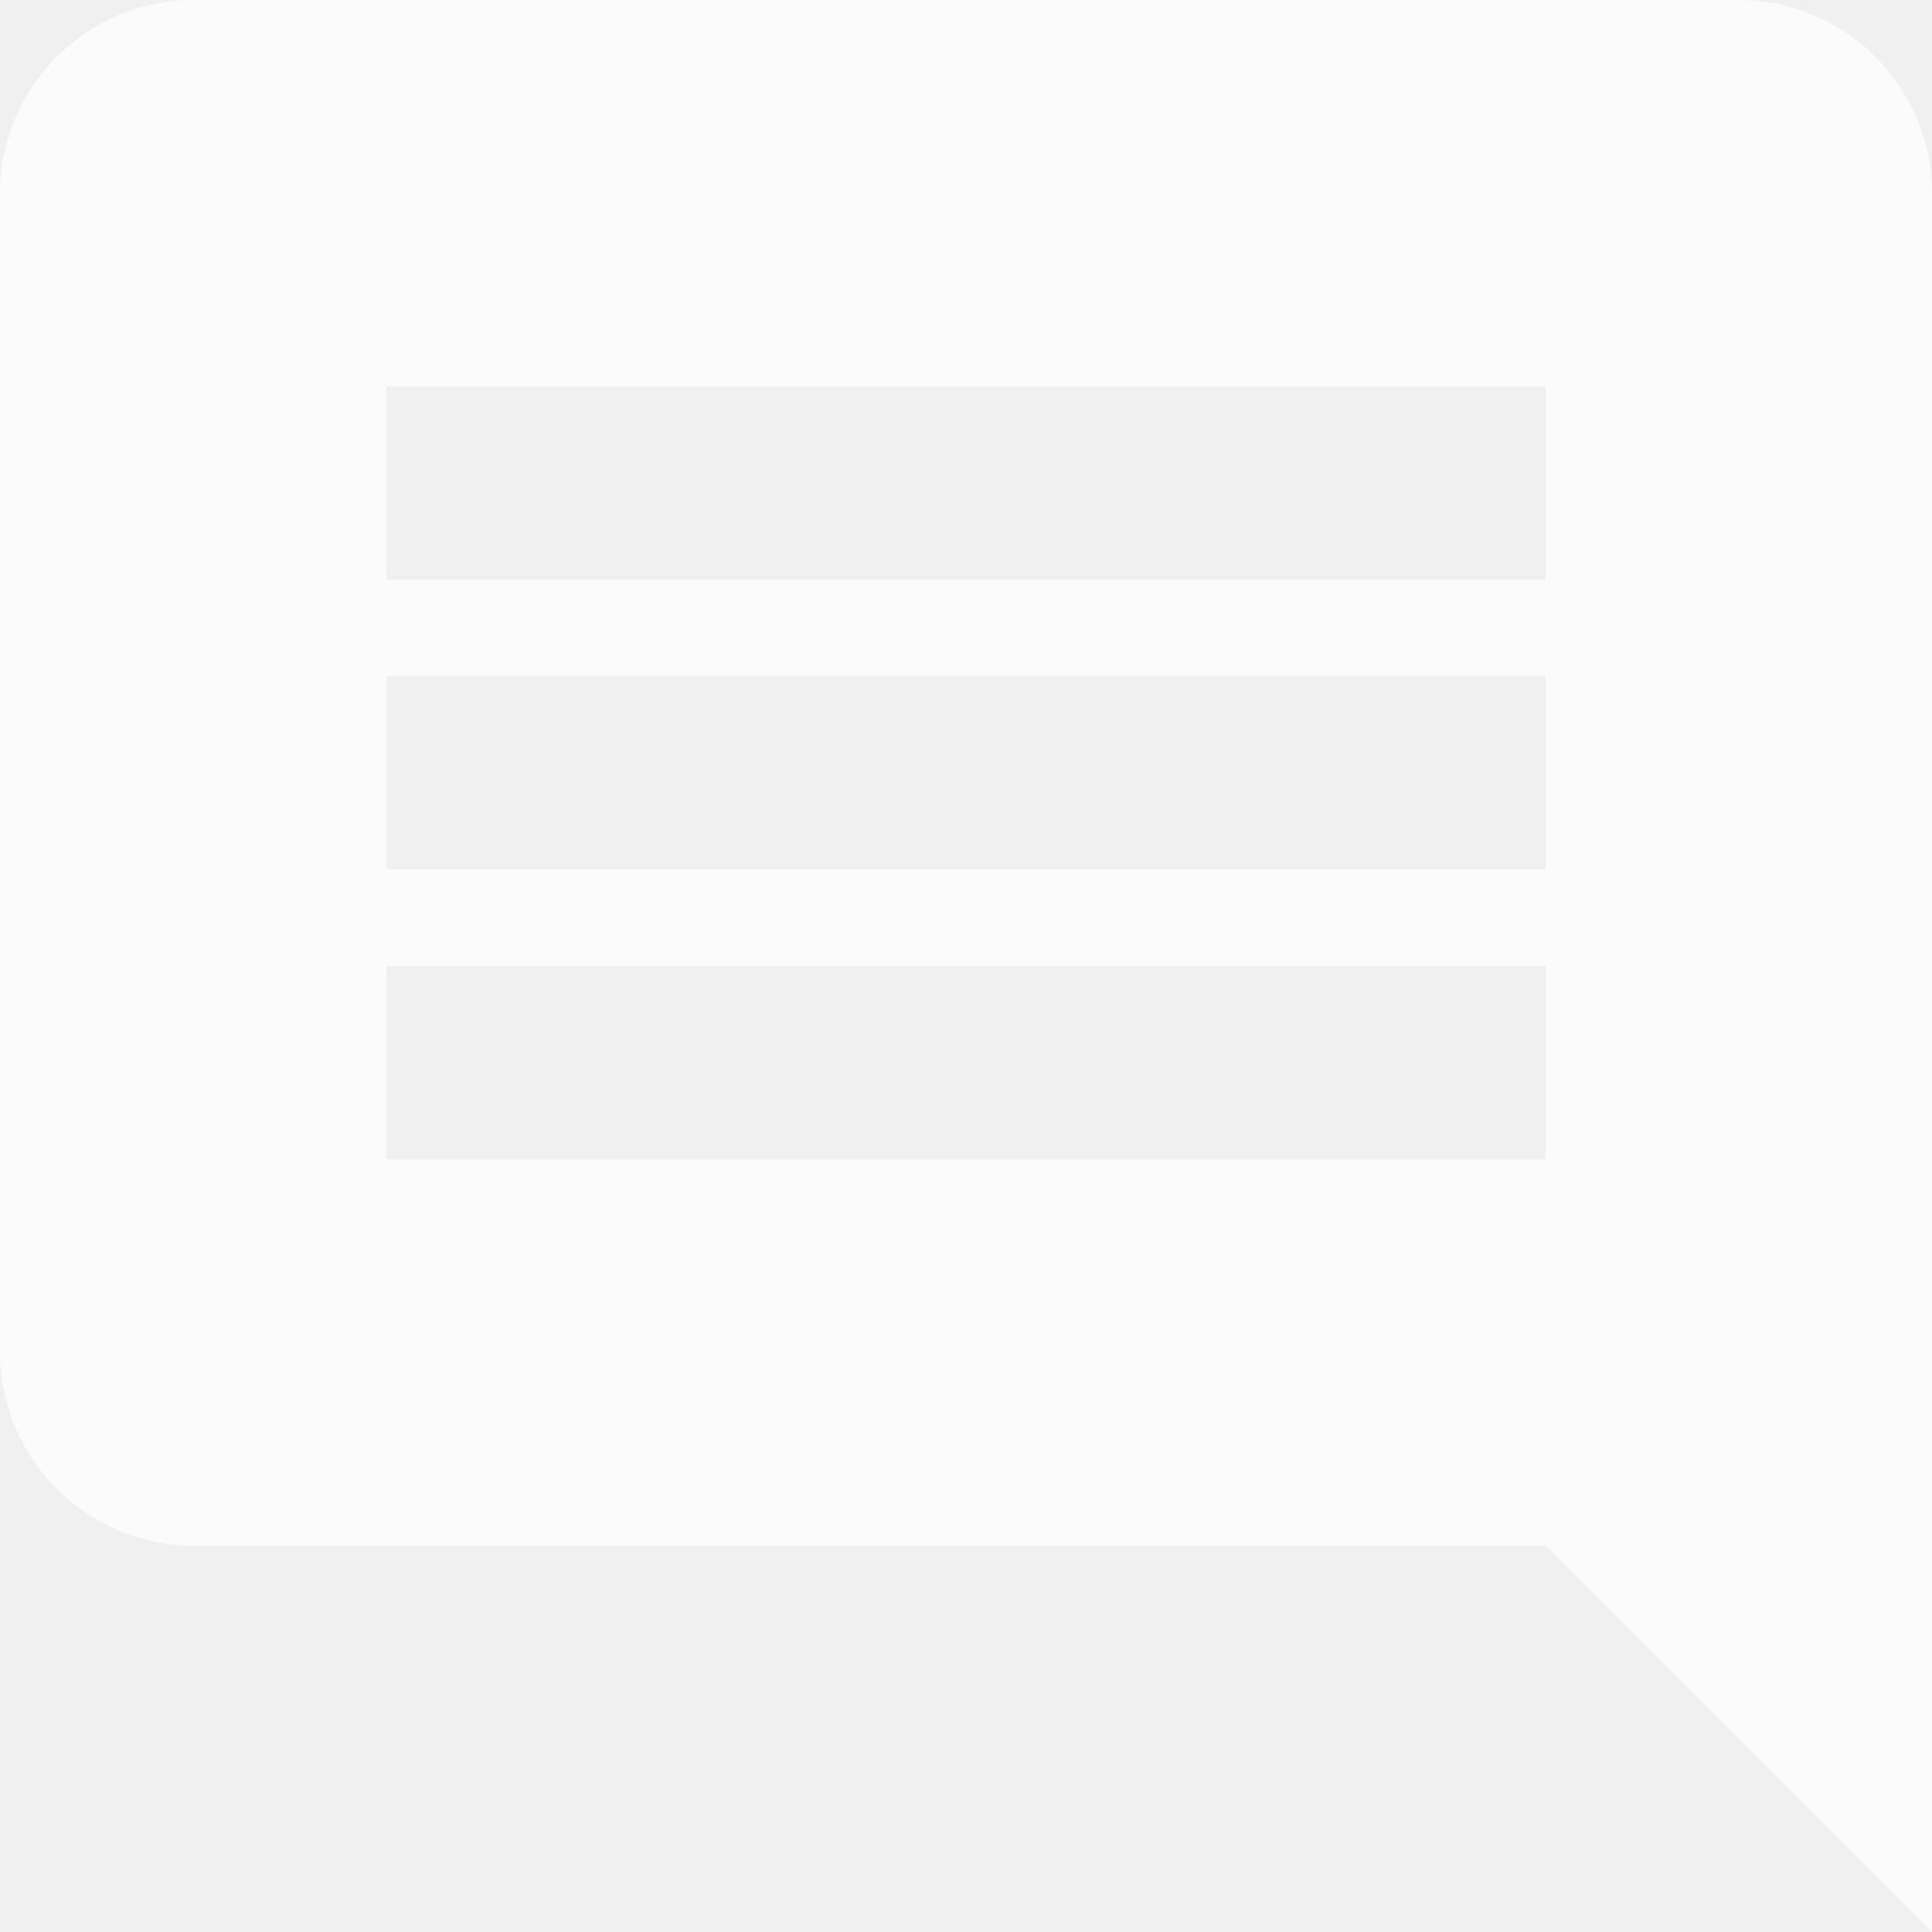
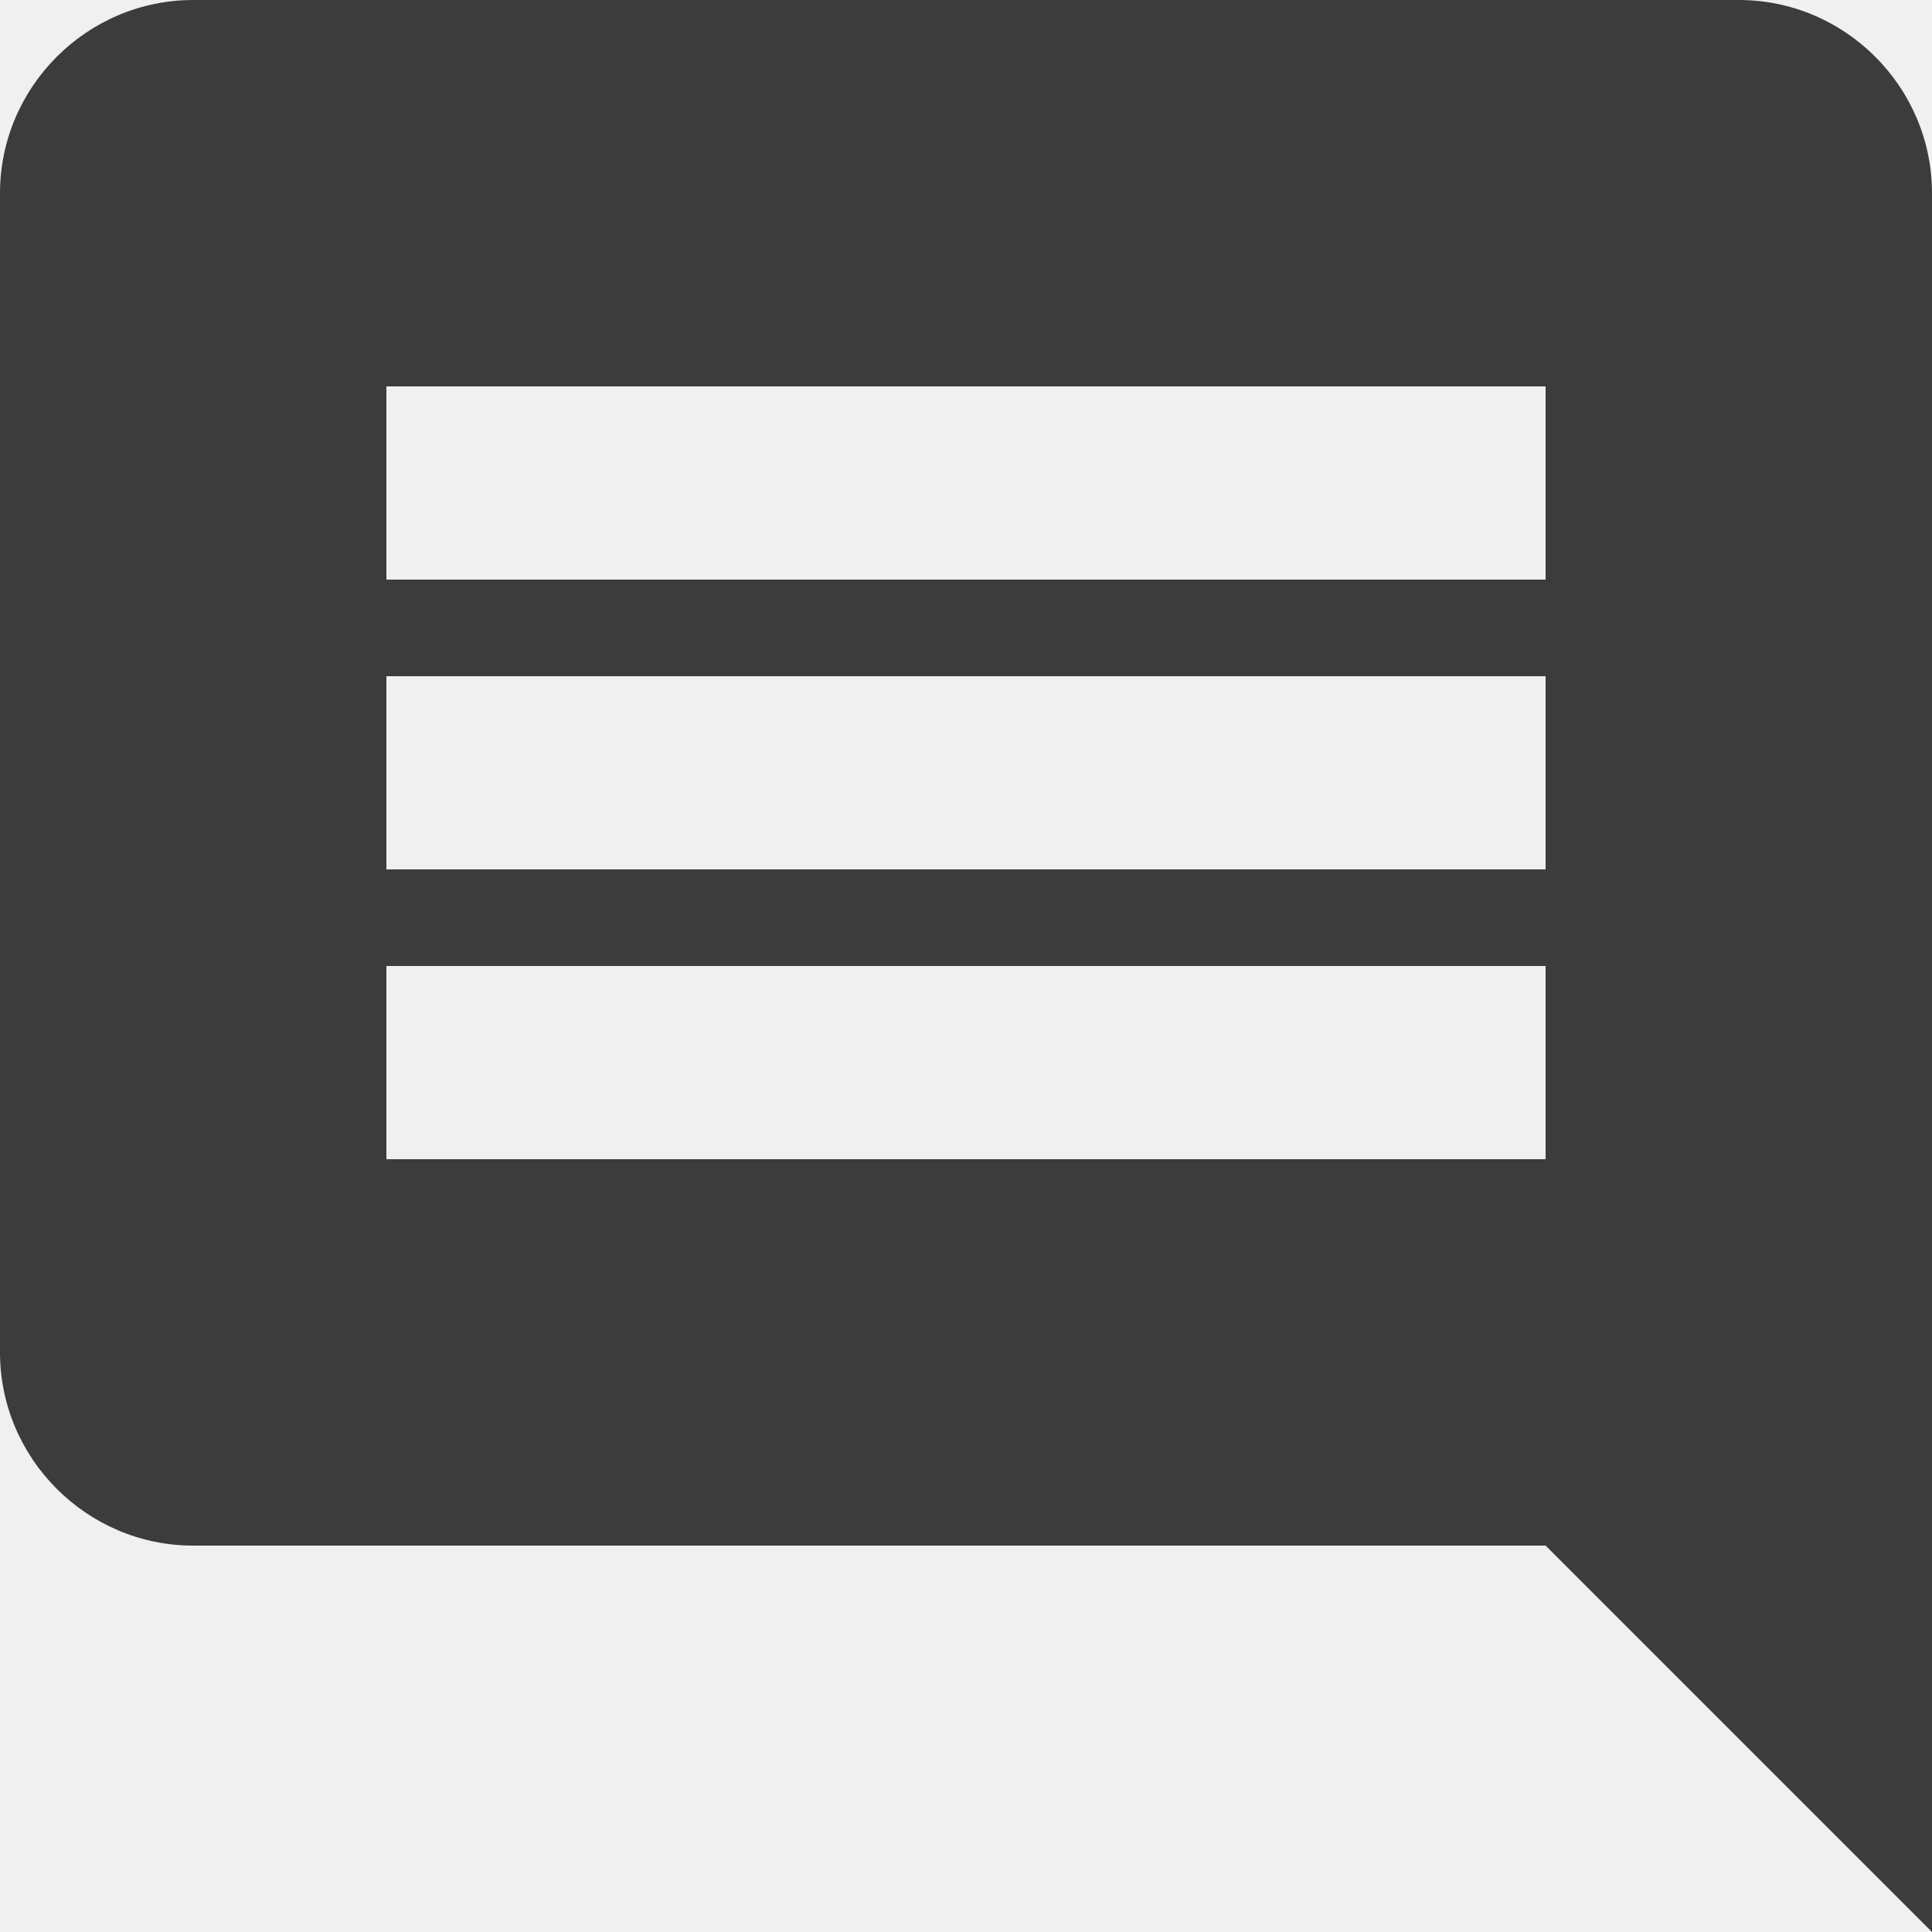
- <svg xmlns="http://www.w3.org/2000/svg" width="24" height="24" viewBox="0 0 24 24" fill="none">
-   <path opacity="0.75" d="M21.6 0H2.4C1.08 0 0 1.08 0 2.4V16.8C0 18.12 1.08 19.2 2.4 19.2H19.2L24 24V2.4C24 1.08 22.92 0 21.6 0ZM19.2 14.4H4.8V12H19.2V14.4ZM19.2 10.8H4.8V8.4H19.2V10.8ZM19.2 7.2H4.8V4.8H19.2V7.2Z" fill="white" />
+ <svg xmlns="http://www.w3.org/2000/svg" width="24" height="24" viewBox="0 0 24 24" fill="currentColor">
+   <path opacity="0.75" d="M21.6 0H2.4C1.08 0 0 1.08 0 2.4V16.8C0 18.12 1.08 19.2 2.4 19.2H19.2L24 24V2.4C24 1.08 22.92 0 21.6 0ZM19.2 14.4H4.8V12H19.2V14.4ZM19.2 10.8H4.8V8.4H19.2V10.8ZM19.2 7.2H4.8V4.8H19.2V7.2Z" fill="currentColor" />
</svg>
